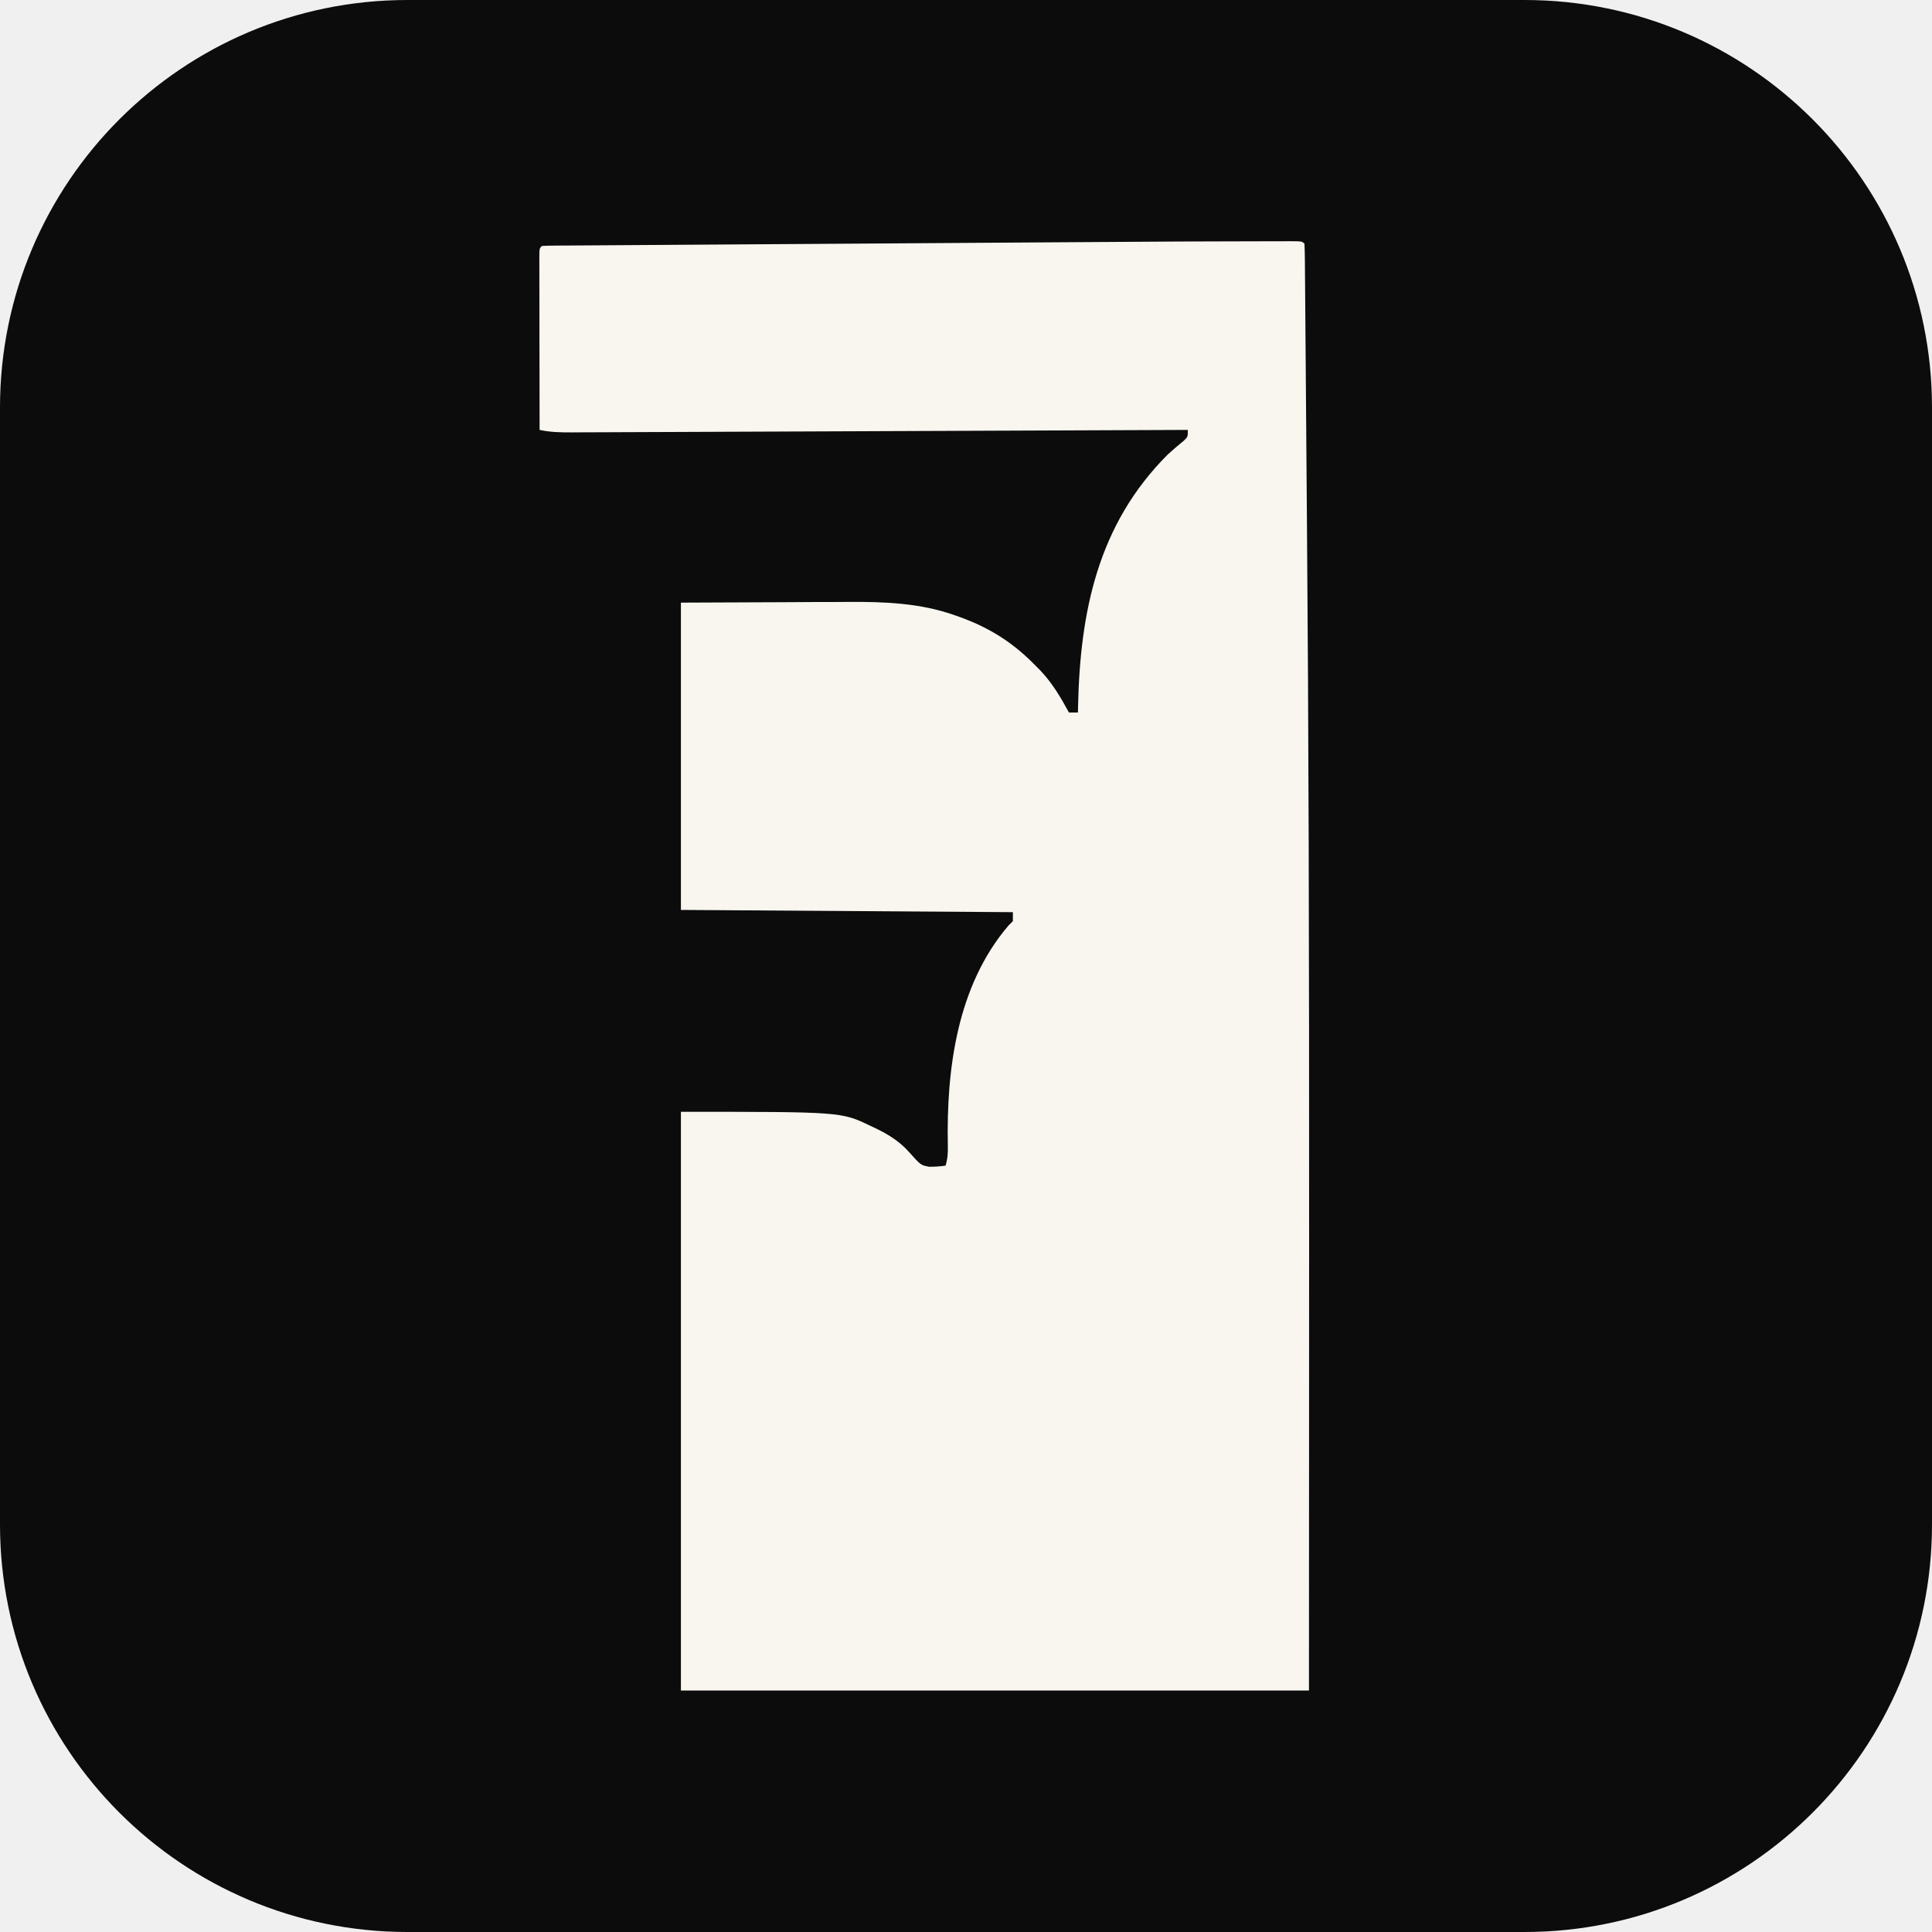
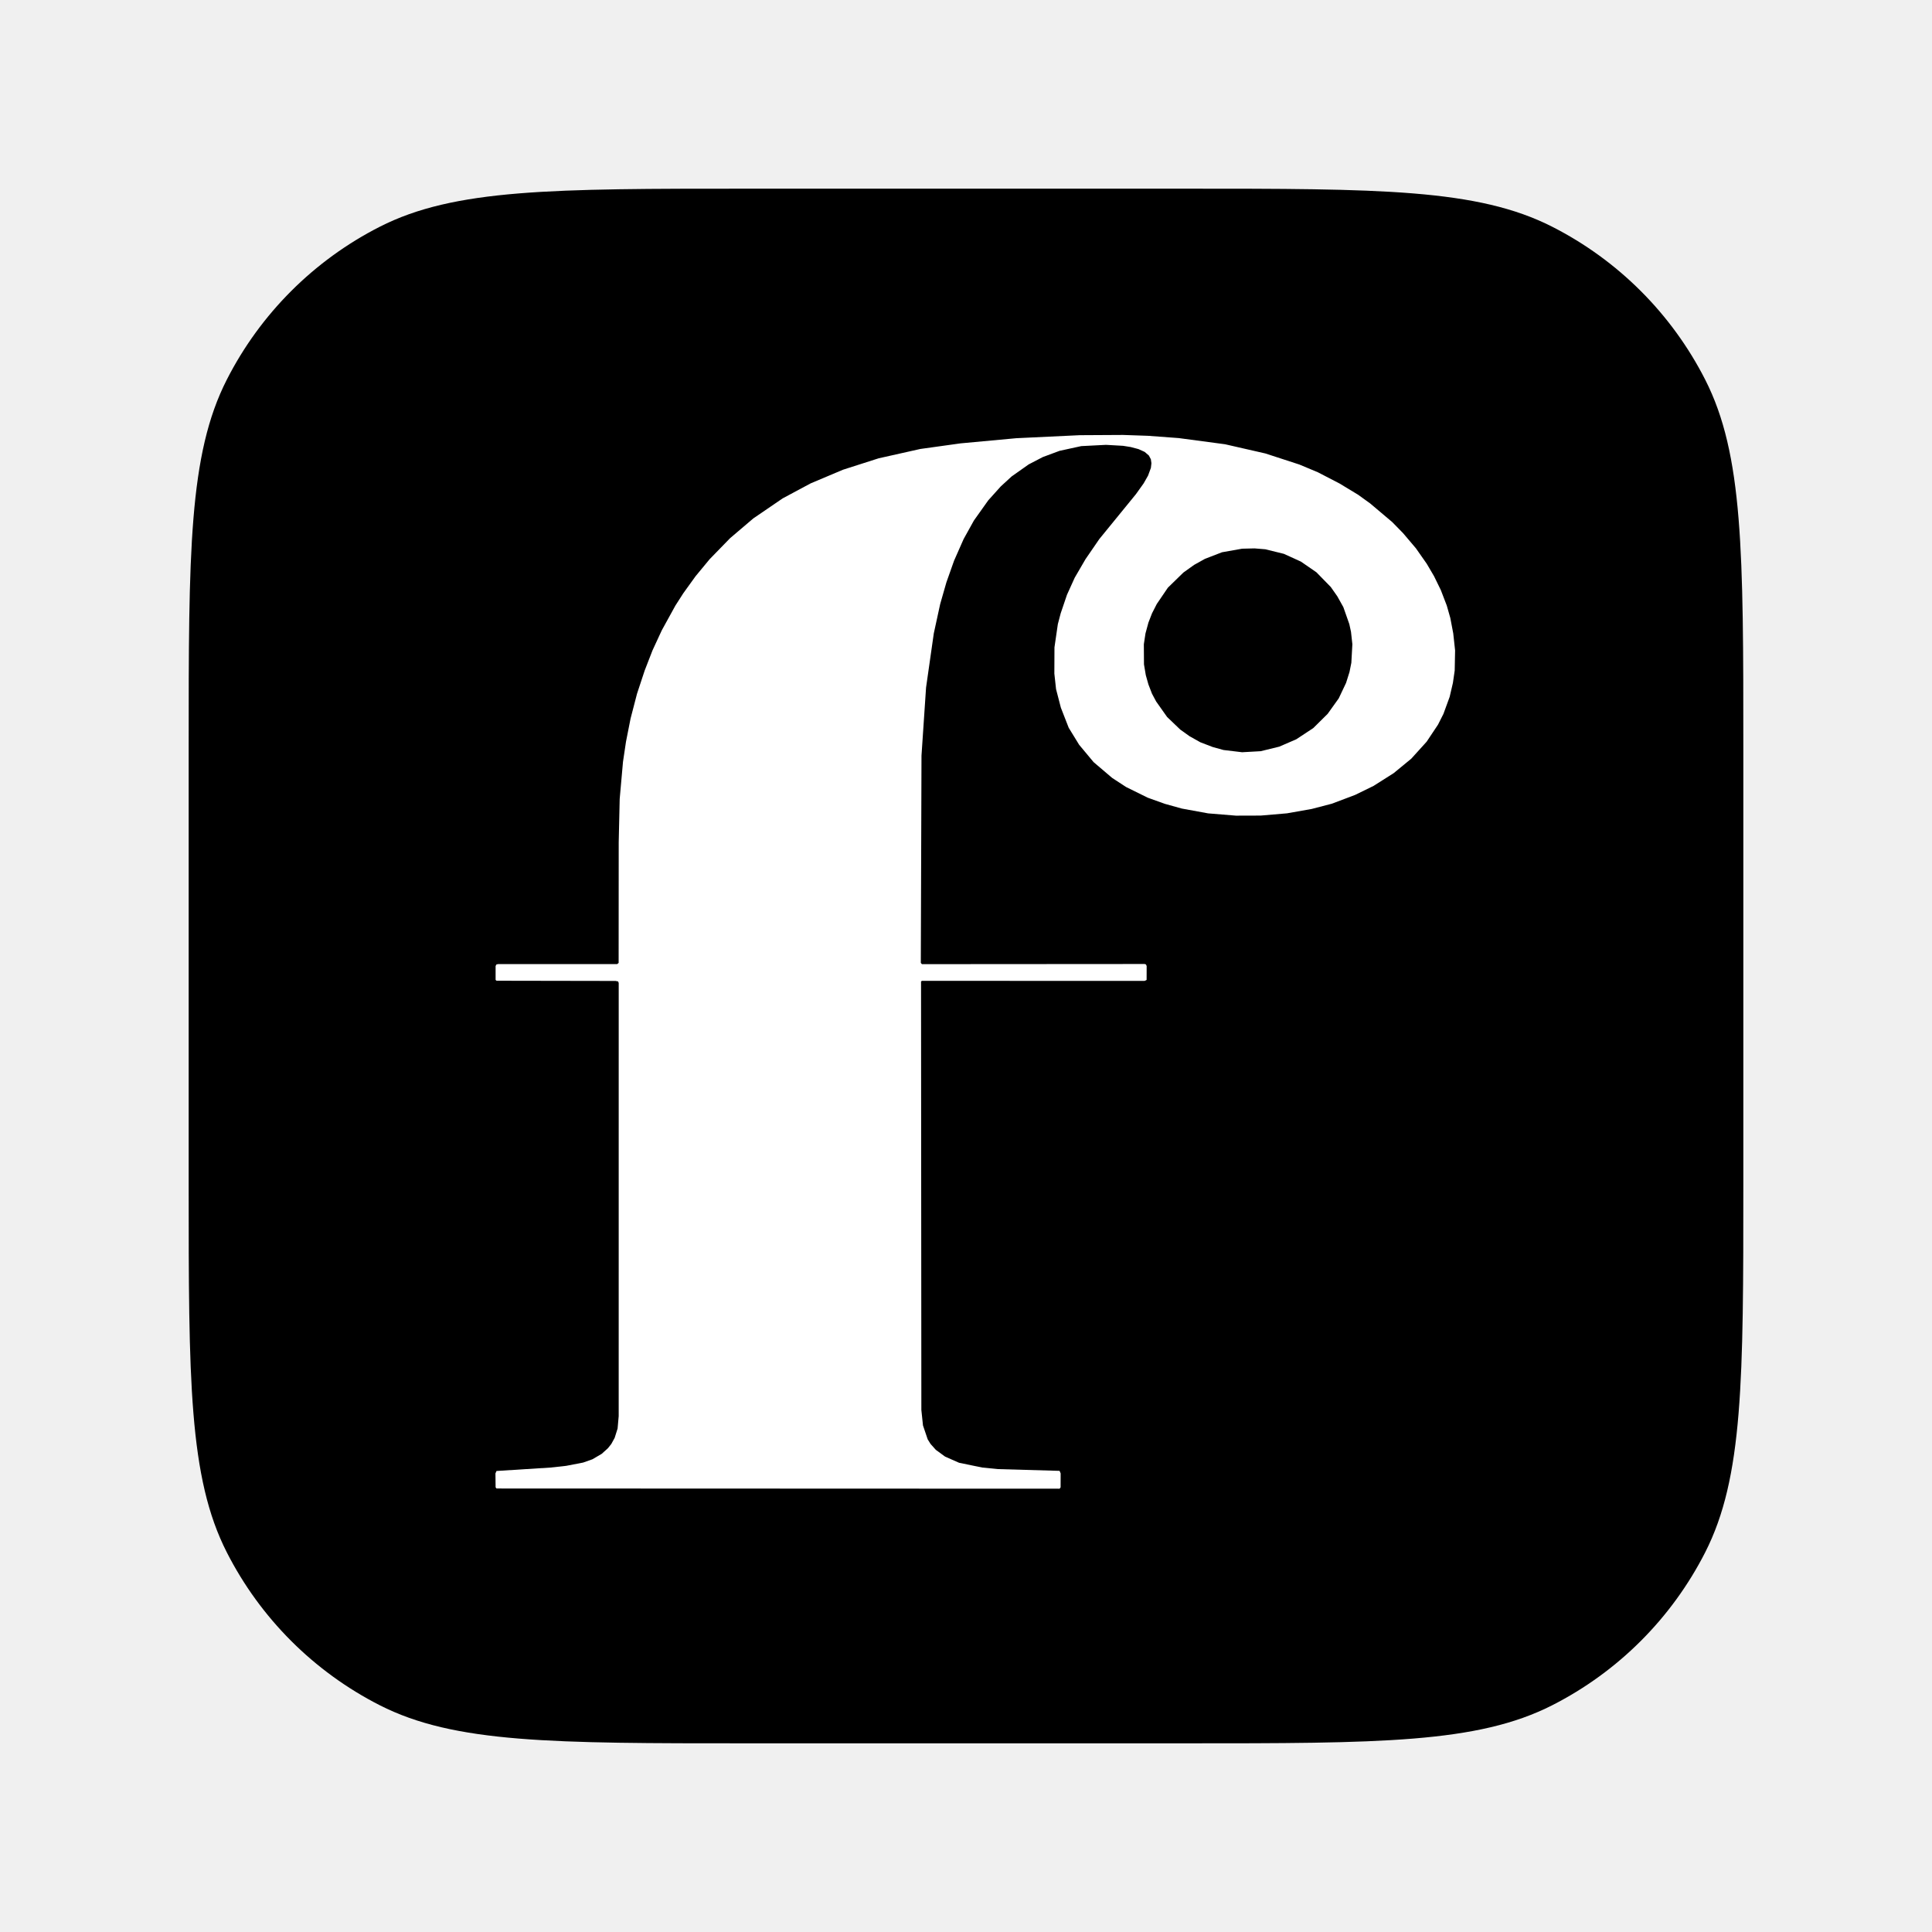
- <svg xmlns="http://www.w3.org/2000/svg" viewBox="0 0 1024 1024" role="img" aria-label="Fovea dark app icon">
-   <rect width="1024" height="1024" rx="216" fill="#0C0C0C" />
-   <g transform="translate(286 128) scale(1.188854)" fill="#F8F6EF">
-     <path d="M0 0 C2.102 -0.004 4.203 -0.01 6.305 -0.017 C9.13 -0.026 11.955 -0.029 14.78 -0.03 C15.608 -0.034 16.436 -0.038 17.288 -0.042 C22.862 -0.033 22.862 -0.033 23.977 1.082 C24.097 3.74 24.153 6.373 24.166 9.032 C24.173 9.848 24.179 10.663 24.186 11.503 C24.384 35.712 24.573 59.922 24.756 84.131 C24.784 87.826 24.812 91.521 24.84 95.216 C24.845 95.958 24.851 96.699 24.857 97.464 C24.933 107.5 25.012 117.535 25.093 127.571 C25.819 217.188 26.092 306.8 26.049 446.973 C26.041 462.187 26.035 477.401 26.032 492.615 C26.031 493.717 26.031 494.819 26.031 495.955 C26.029 504.593 26.027 513.23 26.025 521.868 C26.016 563.272 25.995 604.677 25.977 646.082 C-66.423 646.082 -158.823 646.082 -254.023 646.082 C-254.023 560.942 -254.023 475.802 -254.023 388.082 C-182.481 388.082 -182.481 388.082 -169.461 394.394 C-168.801 394.7 -168.141 395.005 -167.461 395.32 C-161.519 398.155 -156.488 401.287 -152.125 406.234 C-147.104 411.88 -147.104 411.88 -143.297 412.589 C-140.821 412.582 -138.471 412.443 -136.023 412.082 C-135.102 408.978 -134.941 406.295 -135.031 403.066 C-135.686 369.059 -130.917 331.929 -108.023 305.082 C-107.363 304.422 -106.703 303.762 -106.023 303.082 C-106.023 301.762 -106.023 300.442 -106.023 299.082 C-130.443 298.917 -130.443 298.917 -254.023 298.082 C-254.023 252.872 -254.023 207.662 -254.023 161.082 C-238.905 161.02 -223.787 160.958 -208.211 160.894 C-203.476 160.867 -198.742 160.839 -193.864 160.811 C-187.983 160.798 -187.983 160.798 -185.211 160.795 C-183.316 160.791 -181.422 160.78 -179.528 160.765 C-163.451 160.64 -147.072 161.266 -131.773 166.769 C-131.044 167.025 -130.314 167.28 -129.562 167.544 C-116.255 172.389 -105.892 178.951 -96.023 189.082 C-95.273 189.834 -94.523 190.587 -93.75 191.363 C-88.433 196.985 -84.696 203.298 -81.023 210.082 C-79.703 210.082 -78.383 210.082 -77.023 210.082 C-77.016 209.695 -77.016 209.695 -76.979 207.737 C-76.087 165.201 -68.206 126.309 -37.023 95.082 C-34.59 92.899 -32.14 90.767 -29.605 88.703 C-28.023 87.082 -28.023 87.082 -28.023 84.082 C-28.62 84.084 -29.216 84.086 -29.831 84.089 C-65.179 84.237 -100.527 84.379 -135.875 84.515 C-140.118 84.531 -144.361 84.547 -148.604 84.564 C-149.449 84.567 -150.294 84.57 -151.164 84.574 C-164.847 84.626 -178.529 84.683 -192.211 84.74 C-206.248 84.8 -220.285 84.855 -234.322 84.907 C-242.986 84.939 -251.649 84.974 -260.312 85.013 C-266.251 85.039 -272.19 85.062 -278.128 85.081 C-281.556 85.093 -284.983 85.106 -288.411 85.123 C-292.127 85.142 -295.842 85.153 -299.558 85.164 C-300.642 85.171 -301.725 85.177 -302.842 85.184 C-307.685 85.192 -312.263 85.113 -317.023 84.082 C-317.046 73.538 -317.064 62.994 -317.075 52.45 C-317.08 47.555 -317.087 42.659 -317.099 37.764 C-317.11 33.044 -317.116 28.323 -317.118 23.603 C-317.12 21.798 -317.124 19.993 -317.129 18.188 C-317.136 15.669 -317.137 13.15 -317.137 10.631 C-317.14 9.877 -317.144 9.123 -317.148 8.346 C-317.137 3.196 -317.137 3.196 -316.023 2.082 C-314.515 1.975 -313.002 1.937 -311.49 1.927 C-310.504 1.918 -309.518 1.909 -308.502 1.9 C-307.405 1.895 -306.308 1.89 -305.179 1.885 C-304.601 1.881 -304.601 1.881 -301.678 1.858 C-298.455 1.834 -295.232 1.814 -292.009 1.796 C-288.536 1.776 -285.064 1.75 -281.591 1.725 C-274.768 1.676 -267.946 1.633 -261.123 1.591 C-253.138 1.542 -245.154 1.487 -237.169 1.433 C-222.864 1.335 -208.56 1.242 -194.256 1.152 C-180.477 1.065 -166.697 0.975 -152.918 0.881 C-152.076 0.875 -151.234 0.87 -150.367 0.864 C-148.671 0.852 -146.974 0.841 -145.277 0.829 C-144.858 0.826 -144.858 0.826 -142.739 0.812 C-142.321 0.809 -142.321 0.809 -140.206 0.795 C-126.973 0.705 -113.74 0.618 -100.507 0.531 C-95.766 0.5 -91.024 0.468 -86.283 0.437 C-27.912 0.047 -27.912 0.047 0 0 Z " transform="translate(317.0233,-0.08150375)" />
-   </g>
+ <svg xmlns="http://www.w3.org/2000/svg" viewBox="0 0 1024 1024" role="img" aria-label="Fovea app icon">
+   <path d="M396.64 100L627.36 100C731.19 100 783.11 100 822.77 120.21L822.77 120.21C857.66 137.98 886.02 166.34 903.79 201.23C924 240.89 924 292.81 924 396.64L924 627.36C924 731.19 924 783.11 903.79 822.77L903.79 822.77C886.02 857.66 857.66 886.02 822.77 903.79C783.11 924 731.19 924 627.36 924L396.64 924C292.81 924 240.89 924 201.23 903.79L201.23 903.79C166.34 886.02 137.98 857.66 120.21 822.77C100 783.11 100 731.19 100 627.36L100 396.64C100 292.81 100 240.89 120.21 201.23L120.21 201.23C137.98 166.34 166.34 137.98 201.23 120.21C240.89 100 292.81 100 396.64 100Z" fill="#000000" />
+   <path d="M608.34 230.98L624.74 232.19L649.33 235.47L670.65 240.34L688.69 246.21L698.53 250.33L710.01 256.28L719.84 262.23L726.24 266.85L737.88 276.68L743.62 282.54L750.48 290.63L756.22 298.83L760.07 305.39L763.67 312.76L766.82 320.96L768.69 327.52L770.25 335.72L771.23 344.74L771.02 355.40L770.07 361.96L768.35 369.34L765.06 378.36L762.16 384.10L756.15 393.11L747.99 402.13L738.70 409.77L728.04 416.53L718.20 421.34L705.91 425.98L695.25 428.76L682.13 431.08L668.19 432.27L655.07 432.31L640.31 431.10L626.38 428.55L617.36 426.04L608.34 422.80L596.86 417.14L589.48 412.32L579.64 403.95L571.97 394.75L566.44 385.74L562.28 375.08L559.73 365.24L558.83 357.04L558.89 343.10L560.68 330.80L562.19 325.06L565.53 315.22L569.62 306.20L575.34 296.37L582.66 285.71L602.06 261.93L606.16 256.19L608.49 252.09L610 247.99L610.28 245.53L609.98 243.41L608.92 241.43L606.70 239.52L603.42 238.03L599.32 236.94L595.22 236.29L586.20 235.78L573.08 236.45L561.60 238.95L552.71 242.25L545.21 246.15L536.19 252.52L530.41 257.83L523.78 265.21L516.20 275.87L510.74 285.71L505.67 297.19L501.61 308.66L498.32 320.14L494.93 335.72L490.83 364.42L488.41 400.49L488.05 510.36L488.63 511.02L606.70 510.94L607.38 511.18L607.75 512L607.73 519.38L606.70 519.89L488.63 519.87L488.17 520.20L488.34 747.31L489.20 755.51L491.70 762.89L493.24 765.35L496.01 768.45L500.93 772.04L508.31 775.29L520.61 777.83L528.81 778.65L561.60 779.58L562.17 780.93L562.14 788.31L561.60 789.04L263.16 788.93L262.68 788.31L262.60 780.93L263.16 779.65L291.86 777.83L300.06 776.93L309.07 775.19L313.99 773.45L318.91 770.57L322.19 767.61L324 765.35L325.79 762.07L327.34 757.15L327.92 750.59L327.93 521.02L327.63 520.20L326.29 519.92L263.16 519.81L262.68 519.38L262.68 512L263.12 511.18L263.98 511L325.47 511L327.11 510.98L327.89 510.36L327.93 446.41L328.45 423.45L330.20 403.77L331.79 393.11L334.22 380.82L337.63 367.70L341.69 355.40L345.83 344.74L350.76 334.08L357.98 320.96L362.19 314.40L368.68 305.39L376.14 296.37L386.97 285.24L399.26 274.78L414.84 264.14L429.68 256.19L446.82 248.96L465.68 242.92L487.81 237.96L509.13 234.99L538.65 232.26L572.26 230.66L595.22 230.53ZM658.35 290.82L647.69 292.71L638.67 296.19L632.94 299.38L627.20 303.48L619 311.48L613.11 320.14L610.60 325.06L608.69 329.98L607.13 335.72L606.26 341.46L606.33 352.12L607.30 357.86L608.69 362.78L610.59 367.70L612.78 371.80L618.58 380L625.56 386.69L630.48 390.21L636.21 393.42L642.77 395.94L648.51 397.52L658.35 398.70L668.19 398.15L678.03 395.74L687.05 391.84L696.07 385.89L703.68 378.36L709.55 370.16L713.44 361.96L715.25 356.22L716.24 351.30L716.78 341.46L716.06 334.90L715.17 330.80L712 321.78L708.79 316.04L705.34 311.12L697.71 303.31L689.51 297.66L680.49 293.55L670.65 291.13L664.91 290.66Z" fill="#FFFFFF" />
</svg>
